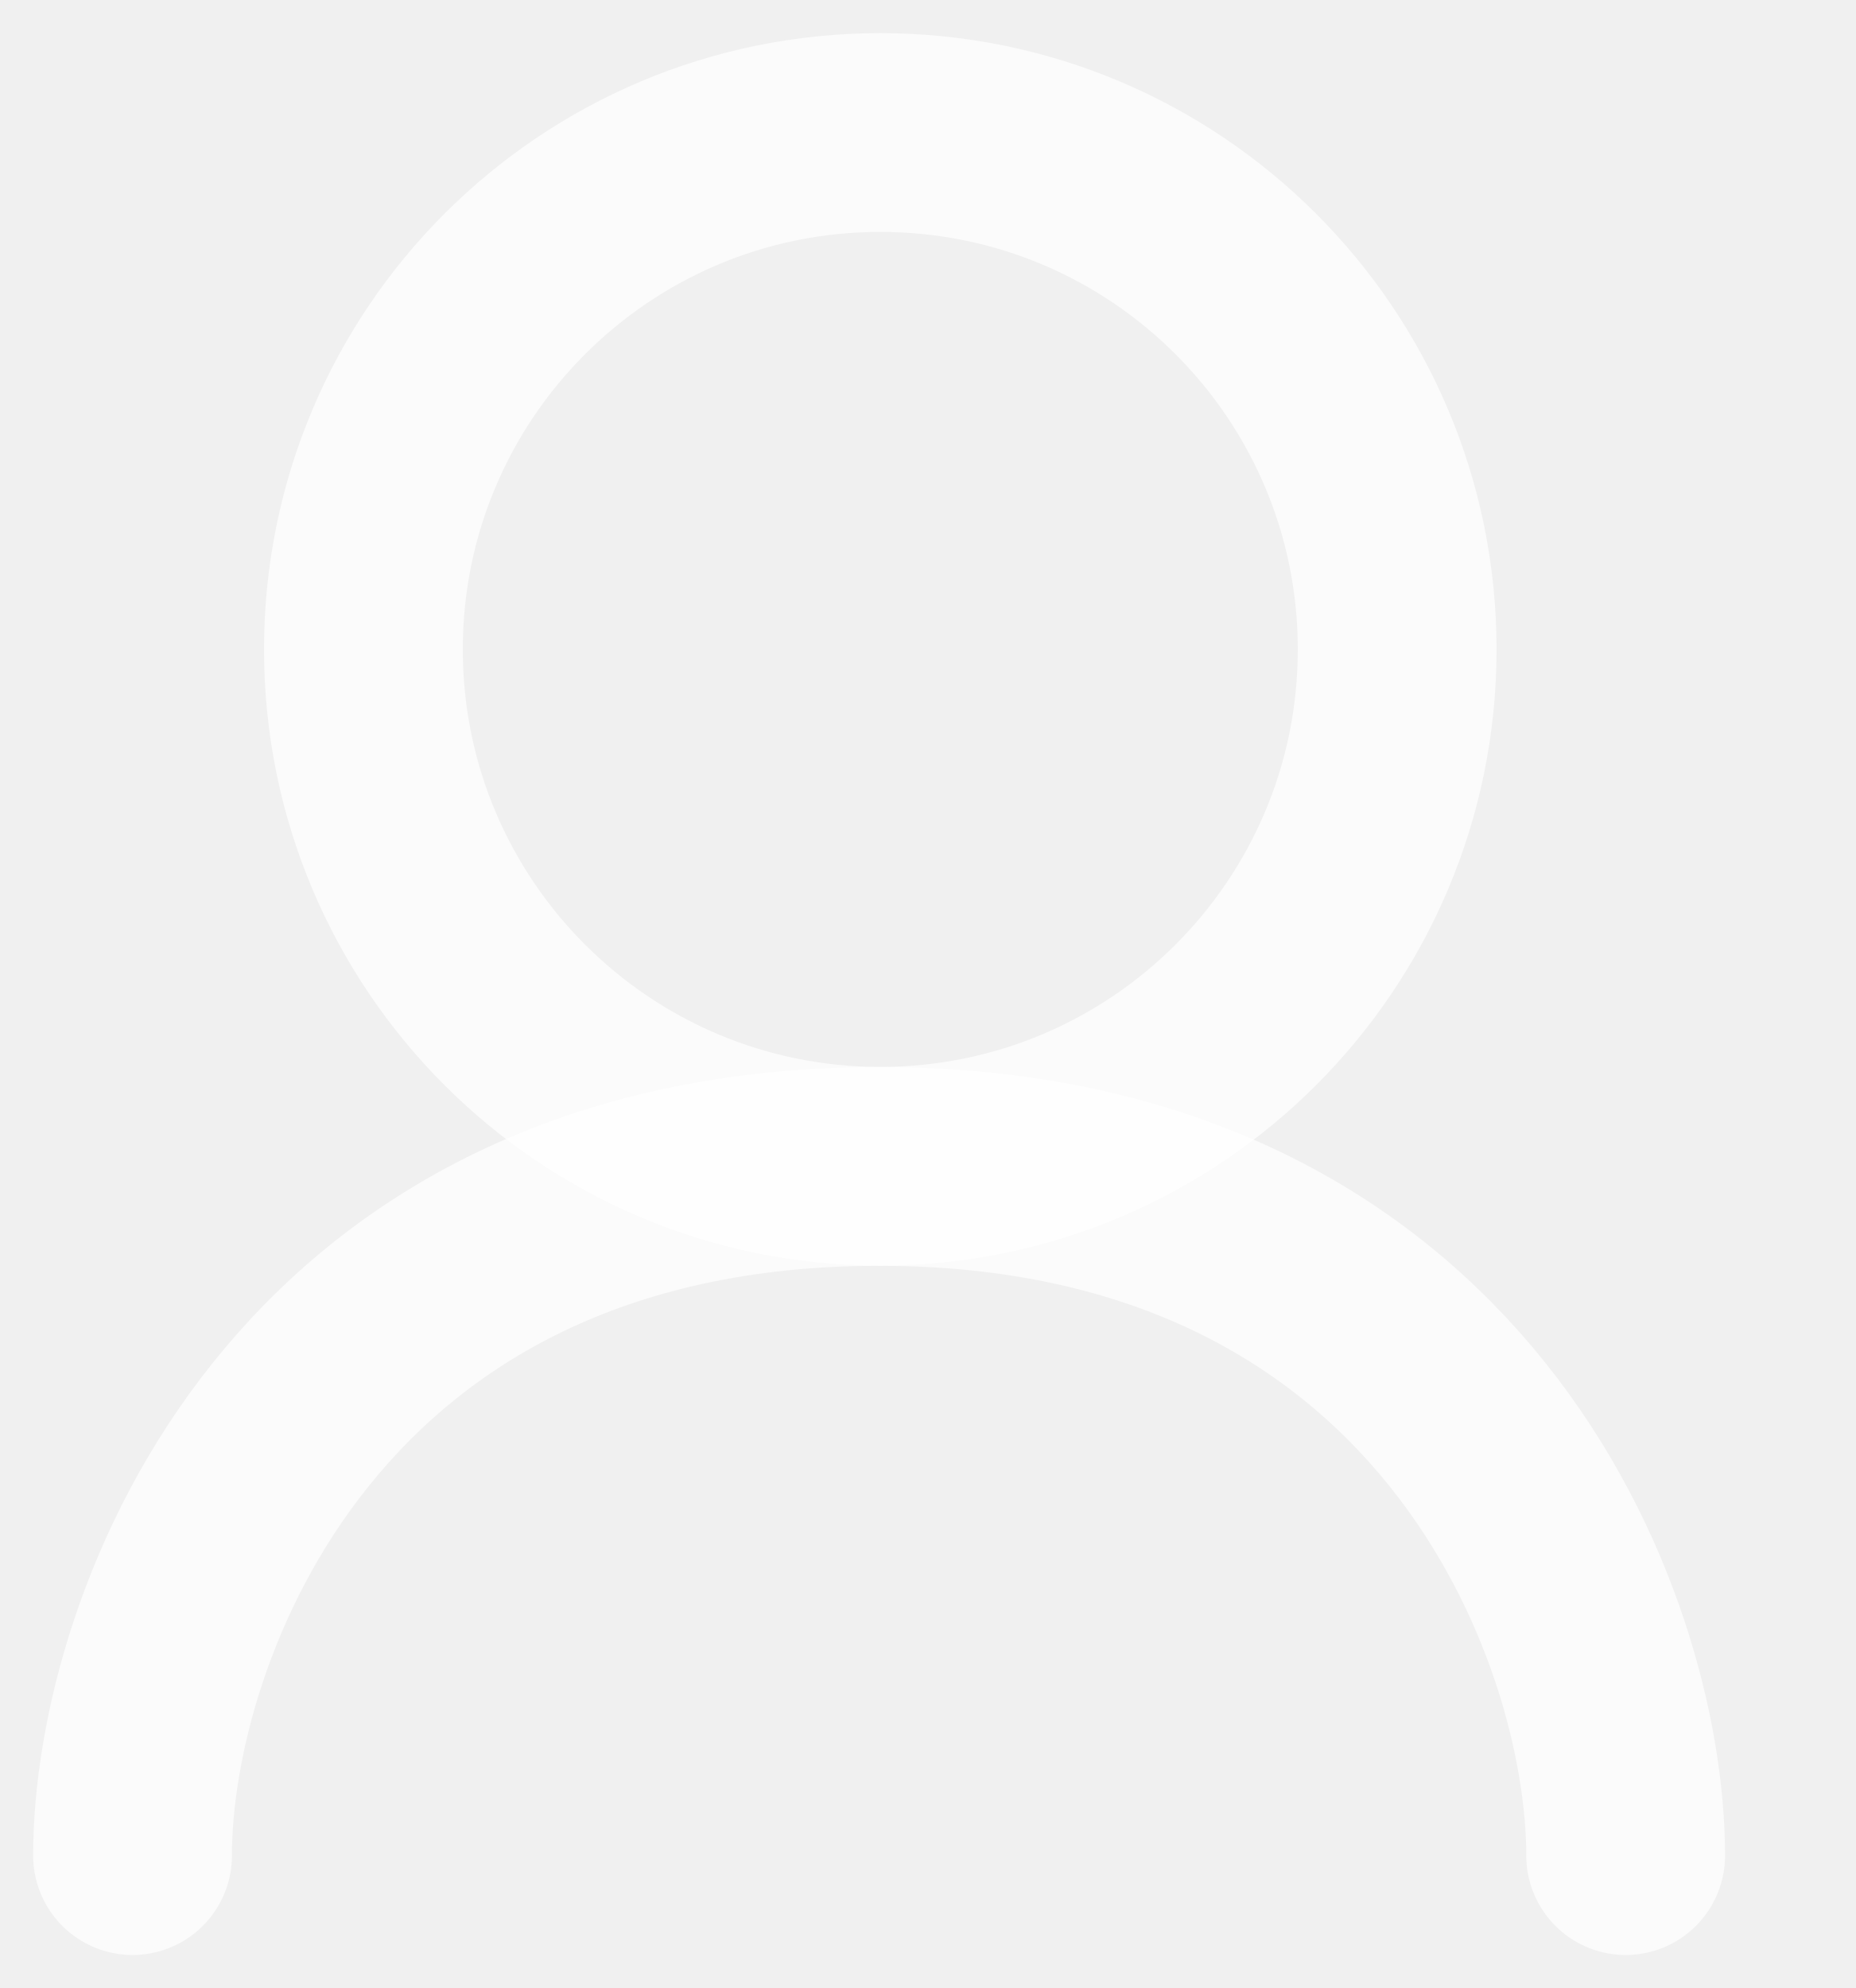
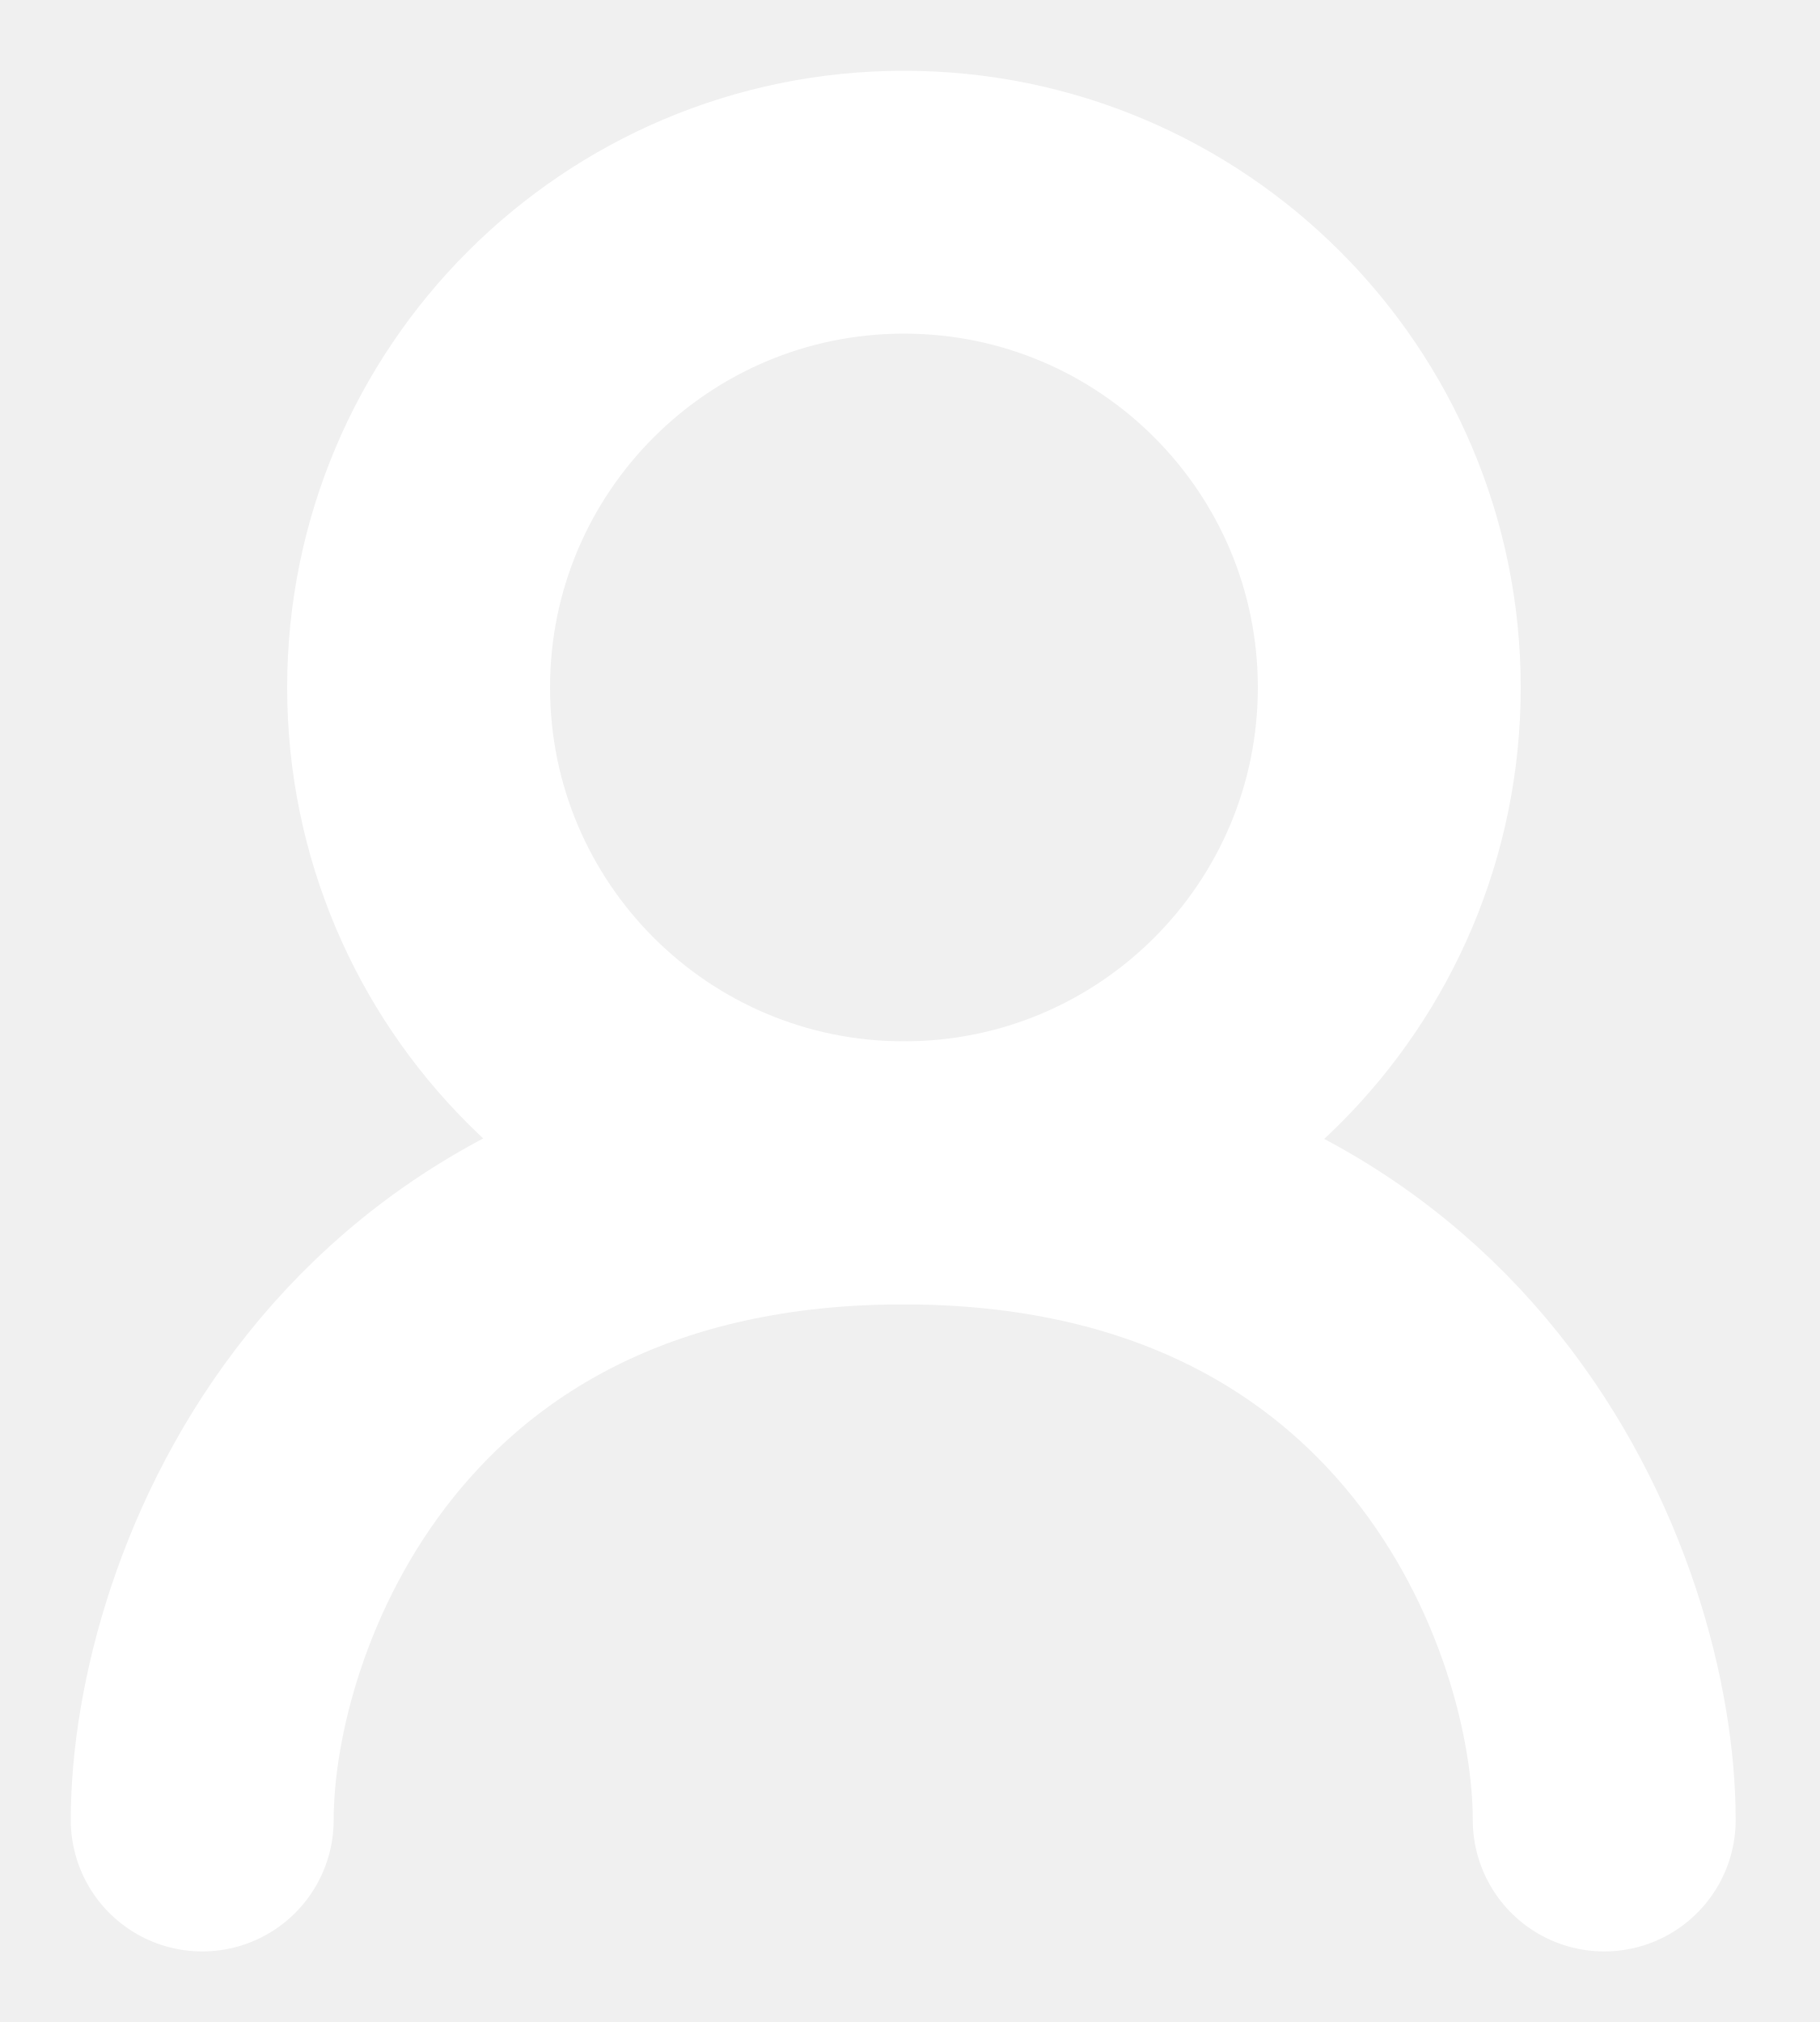
- <svg xmlns="http://www.w3.org/2000/svg" width="14" height="15" viewBox="0 0 14 15" fill="none">
-   <path d="M6.642 8.8C8.796 8.8 10.542 7.054 10.542 4.9C10.542 2.746 8.796 1 6.642 1C4.488 1 2.742 2.746 2.742 4.9C2.742 7.054 4.488 8.8 6.642 8.8Z" stroke="white" stroke-opacity="0.7" stroke-width="1.5" stroke-linecap="round" stroke-linejoin="round" />
-   <path d="M1 14.001C1 12.267 2.3 8.801 6.633 8.801C10.966 8.801 12.266 12.267 12.266 14.001" stroke="white" stroke-opacity="0.7" stroke-width="1.5" stroke-linecap="round" stroke-linejoin="round" />
+ <svg xmlns="http://www.w3.org/2000/svg" width="9" height="10" viewBox="0 0 9 10" fill="none">
+   <path d="M4.47 5.8C5.796 5.8 6.87 4.726 6.87 3.4C6.87 2.075 5.796 1 4.47 1C3.145 1 2.07 2.075 2.07 3.4C2.07 4.726 3.145 5.8 4.47 5.8Z" stroke="white" stroke-width="1.3" stroke-linecap="round" stroke-linejoin="round" />
+   <path d="M1 9.001C1 7.934 1.8 5.801 4.467 5.801C7.133 5.801 7.933 7.934 7.933 9.001" stroke="white" stroke-width="1.3" stroke-linecap="round" stroke-linejoin="round" />
</svg>
